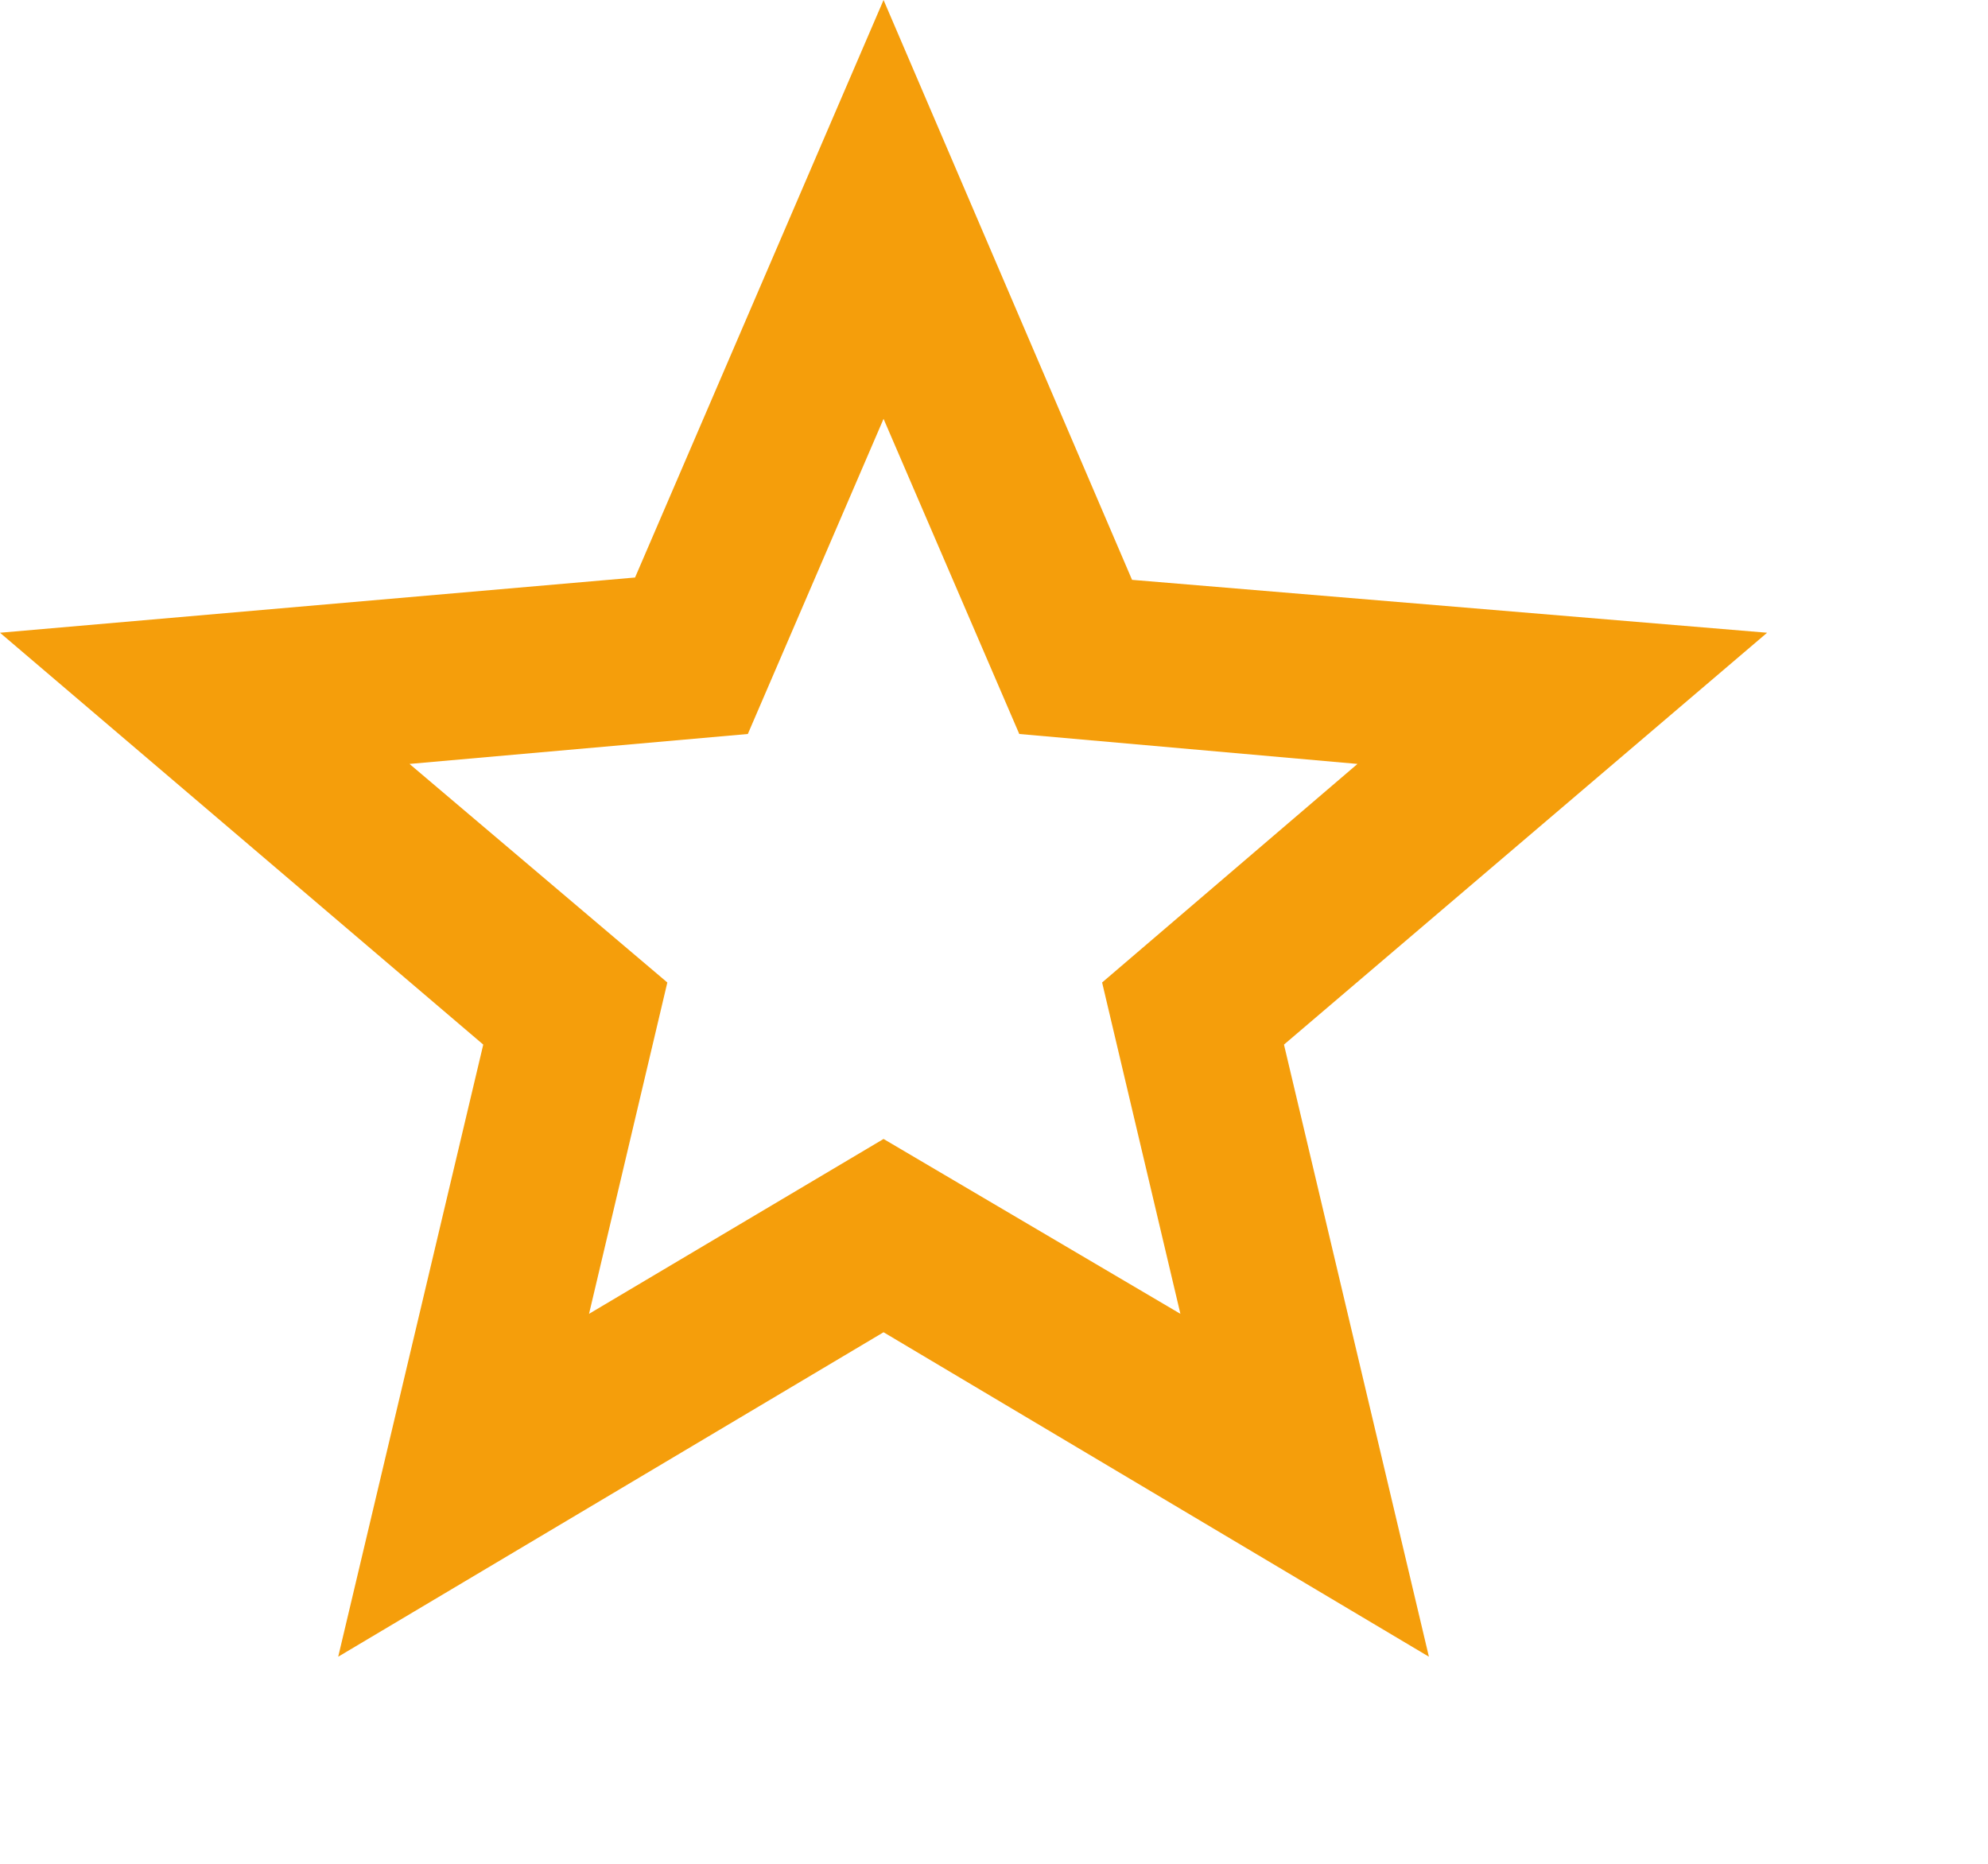
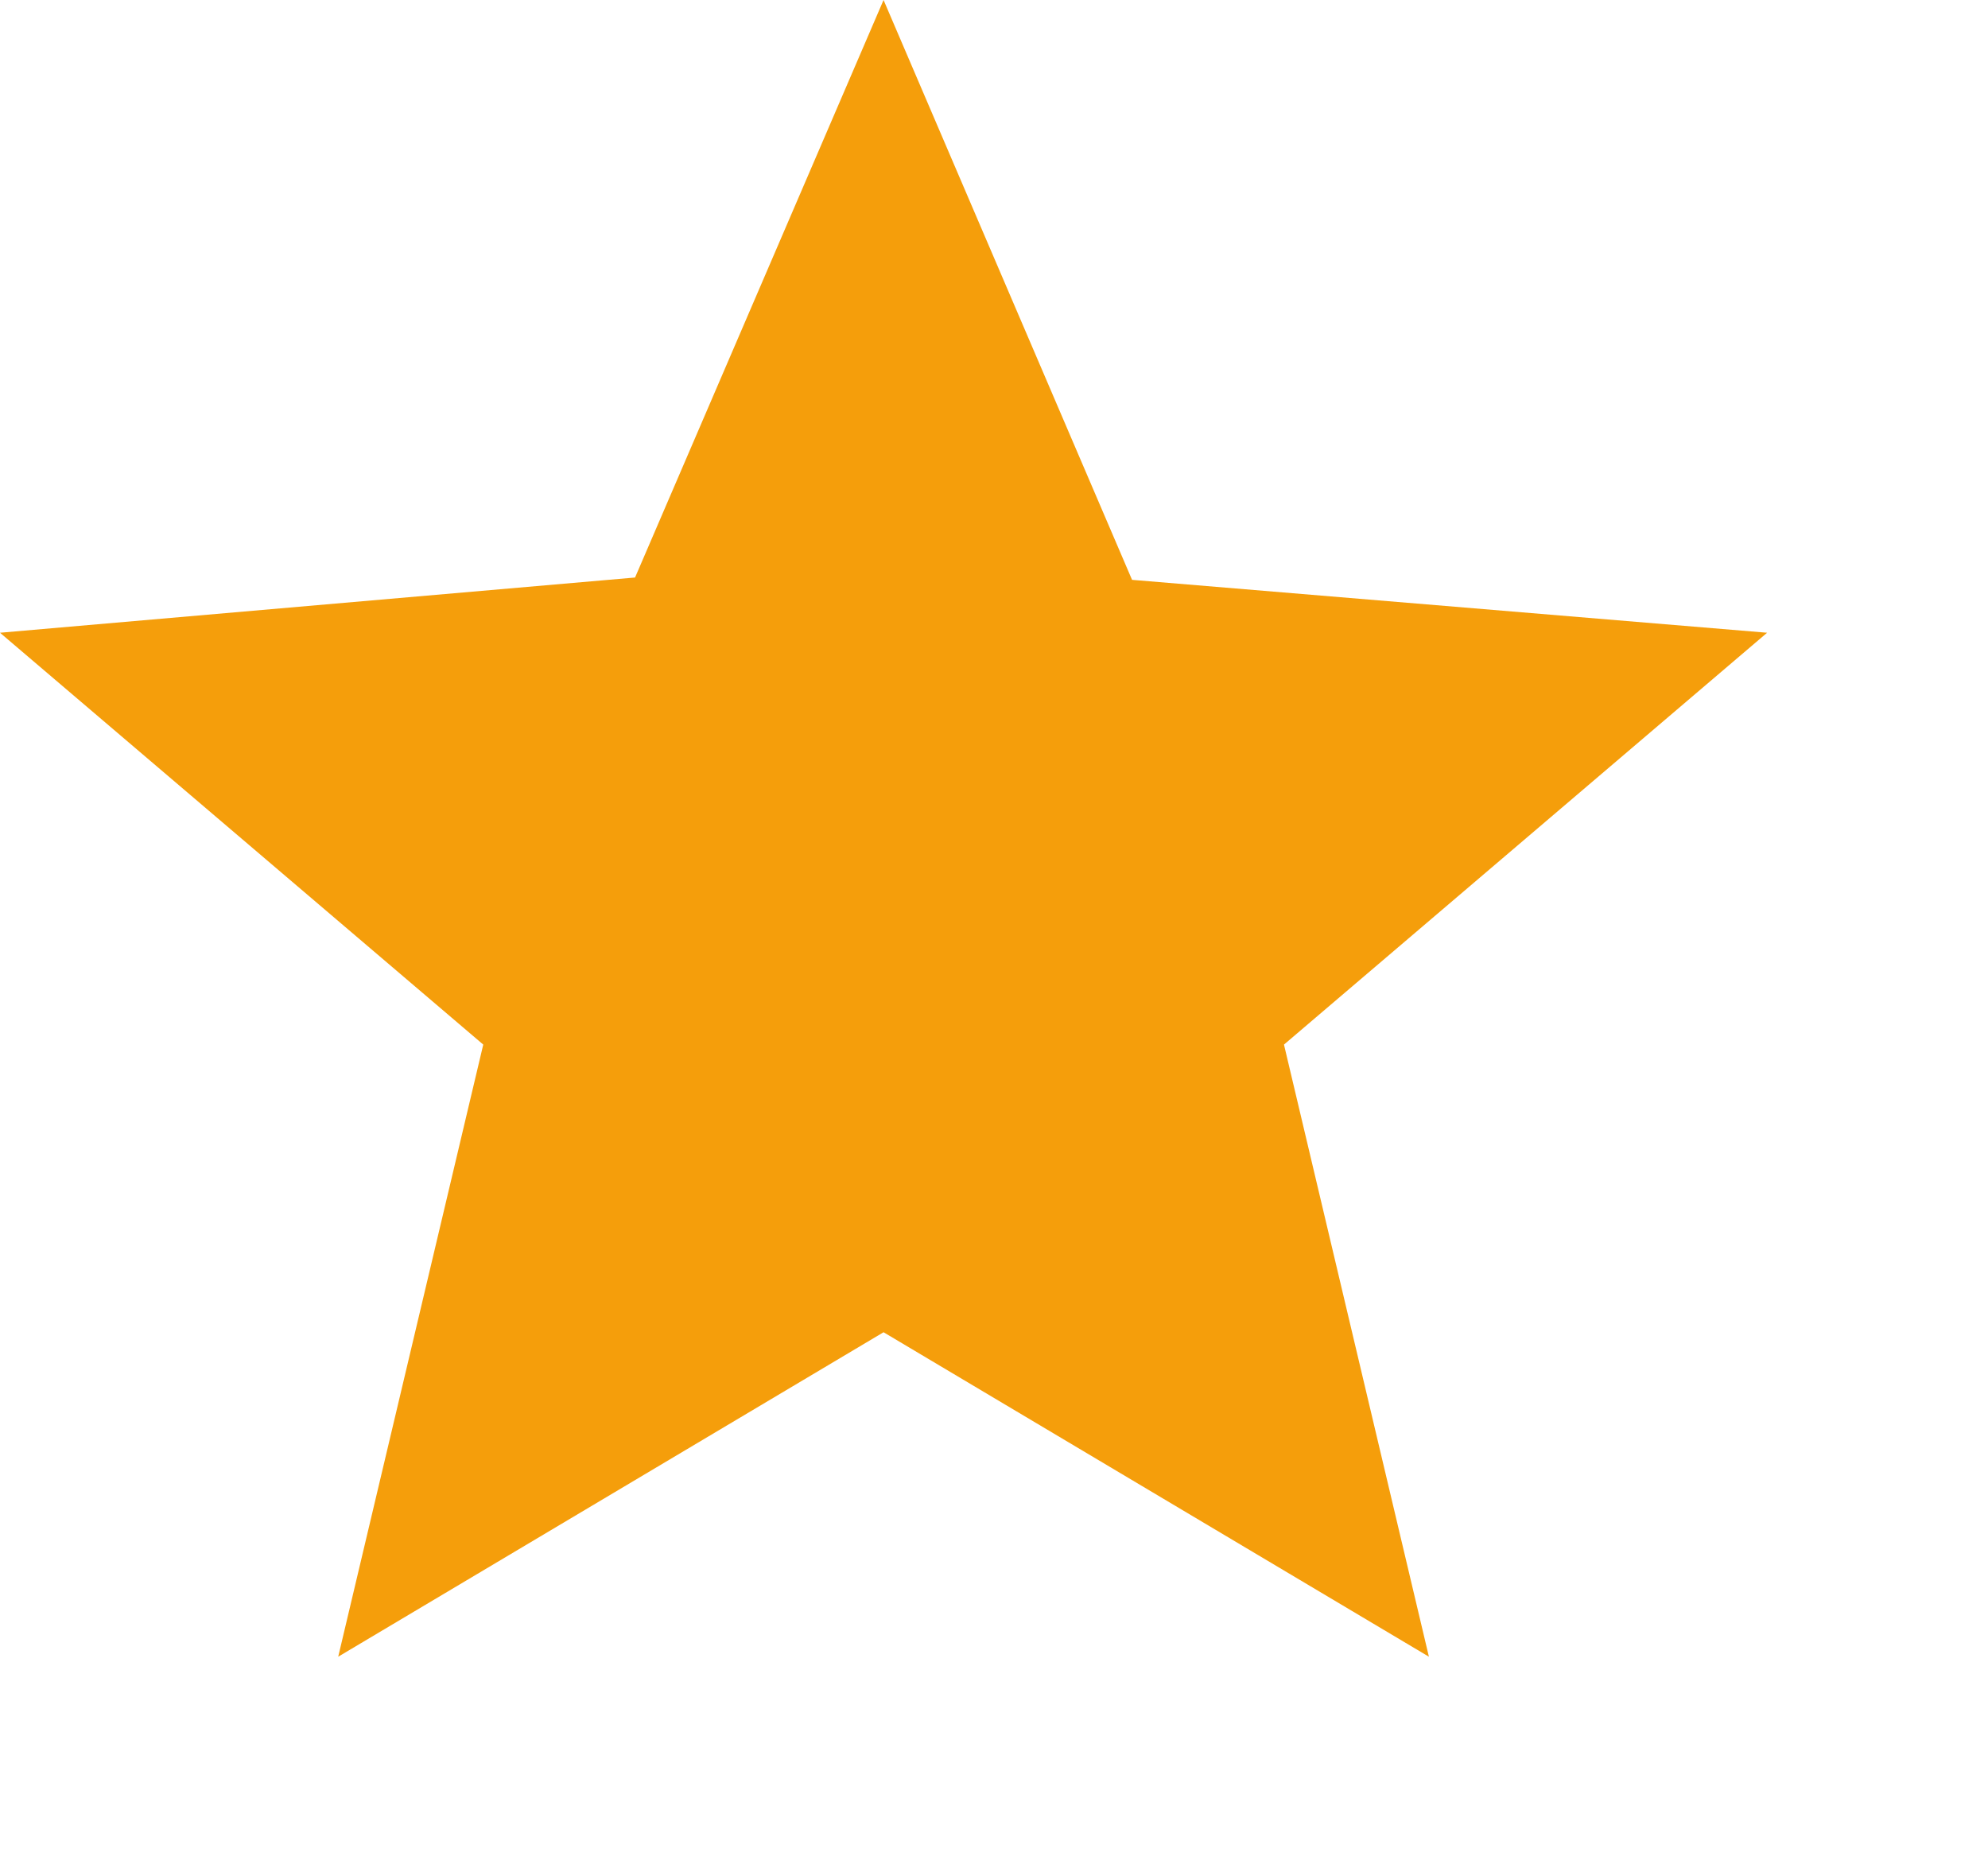
<svg xmlns="http://www.w3.org/2000/svg" preserveAspectRatio="none" overflow="visible" style="display: block;" width="16.2" height="15.188" viewBox="0 0 16.2 15.188" fill="none">
-   <g id="Container">
-     <path id="Icon" d="M4.8 10.706L7.2 9.281L9.619 10.706L8.981 8.006L11.062 6.225L8.306 5.981L7.2 3.413L6.094 5.981L3.337 6.225L5.438 8.006L4.8 10.706V10.706M2.756 13.5L3.938 8.512L0 5.156L5.175 4.706L7.2 0L9.225 4.725L14.4 5.156L10.463 8.512L11.644 13.5L7.2 10.856L2.756 13.5V13.5M7.2 7.256V7.256V7.256V7.256V7.256V7.256V7.256V7.256V7.256V7.256V7.256V7.256" fill="#F59E0B" />
-   </g>
+   <path d="M2.756 13.5L3.938 8.512L0 5.156L5.175 4.706L7.2 0L9.225 4.725L14.4 5.156L10.463 8.512L11.644 13.5L7.2 10.856Z" fill="#F59E0B" />
</svg>
